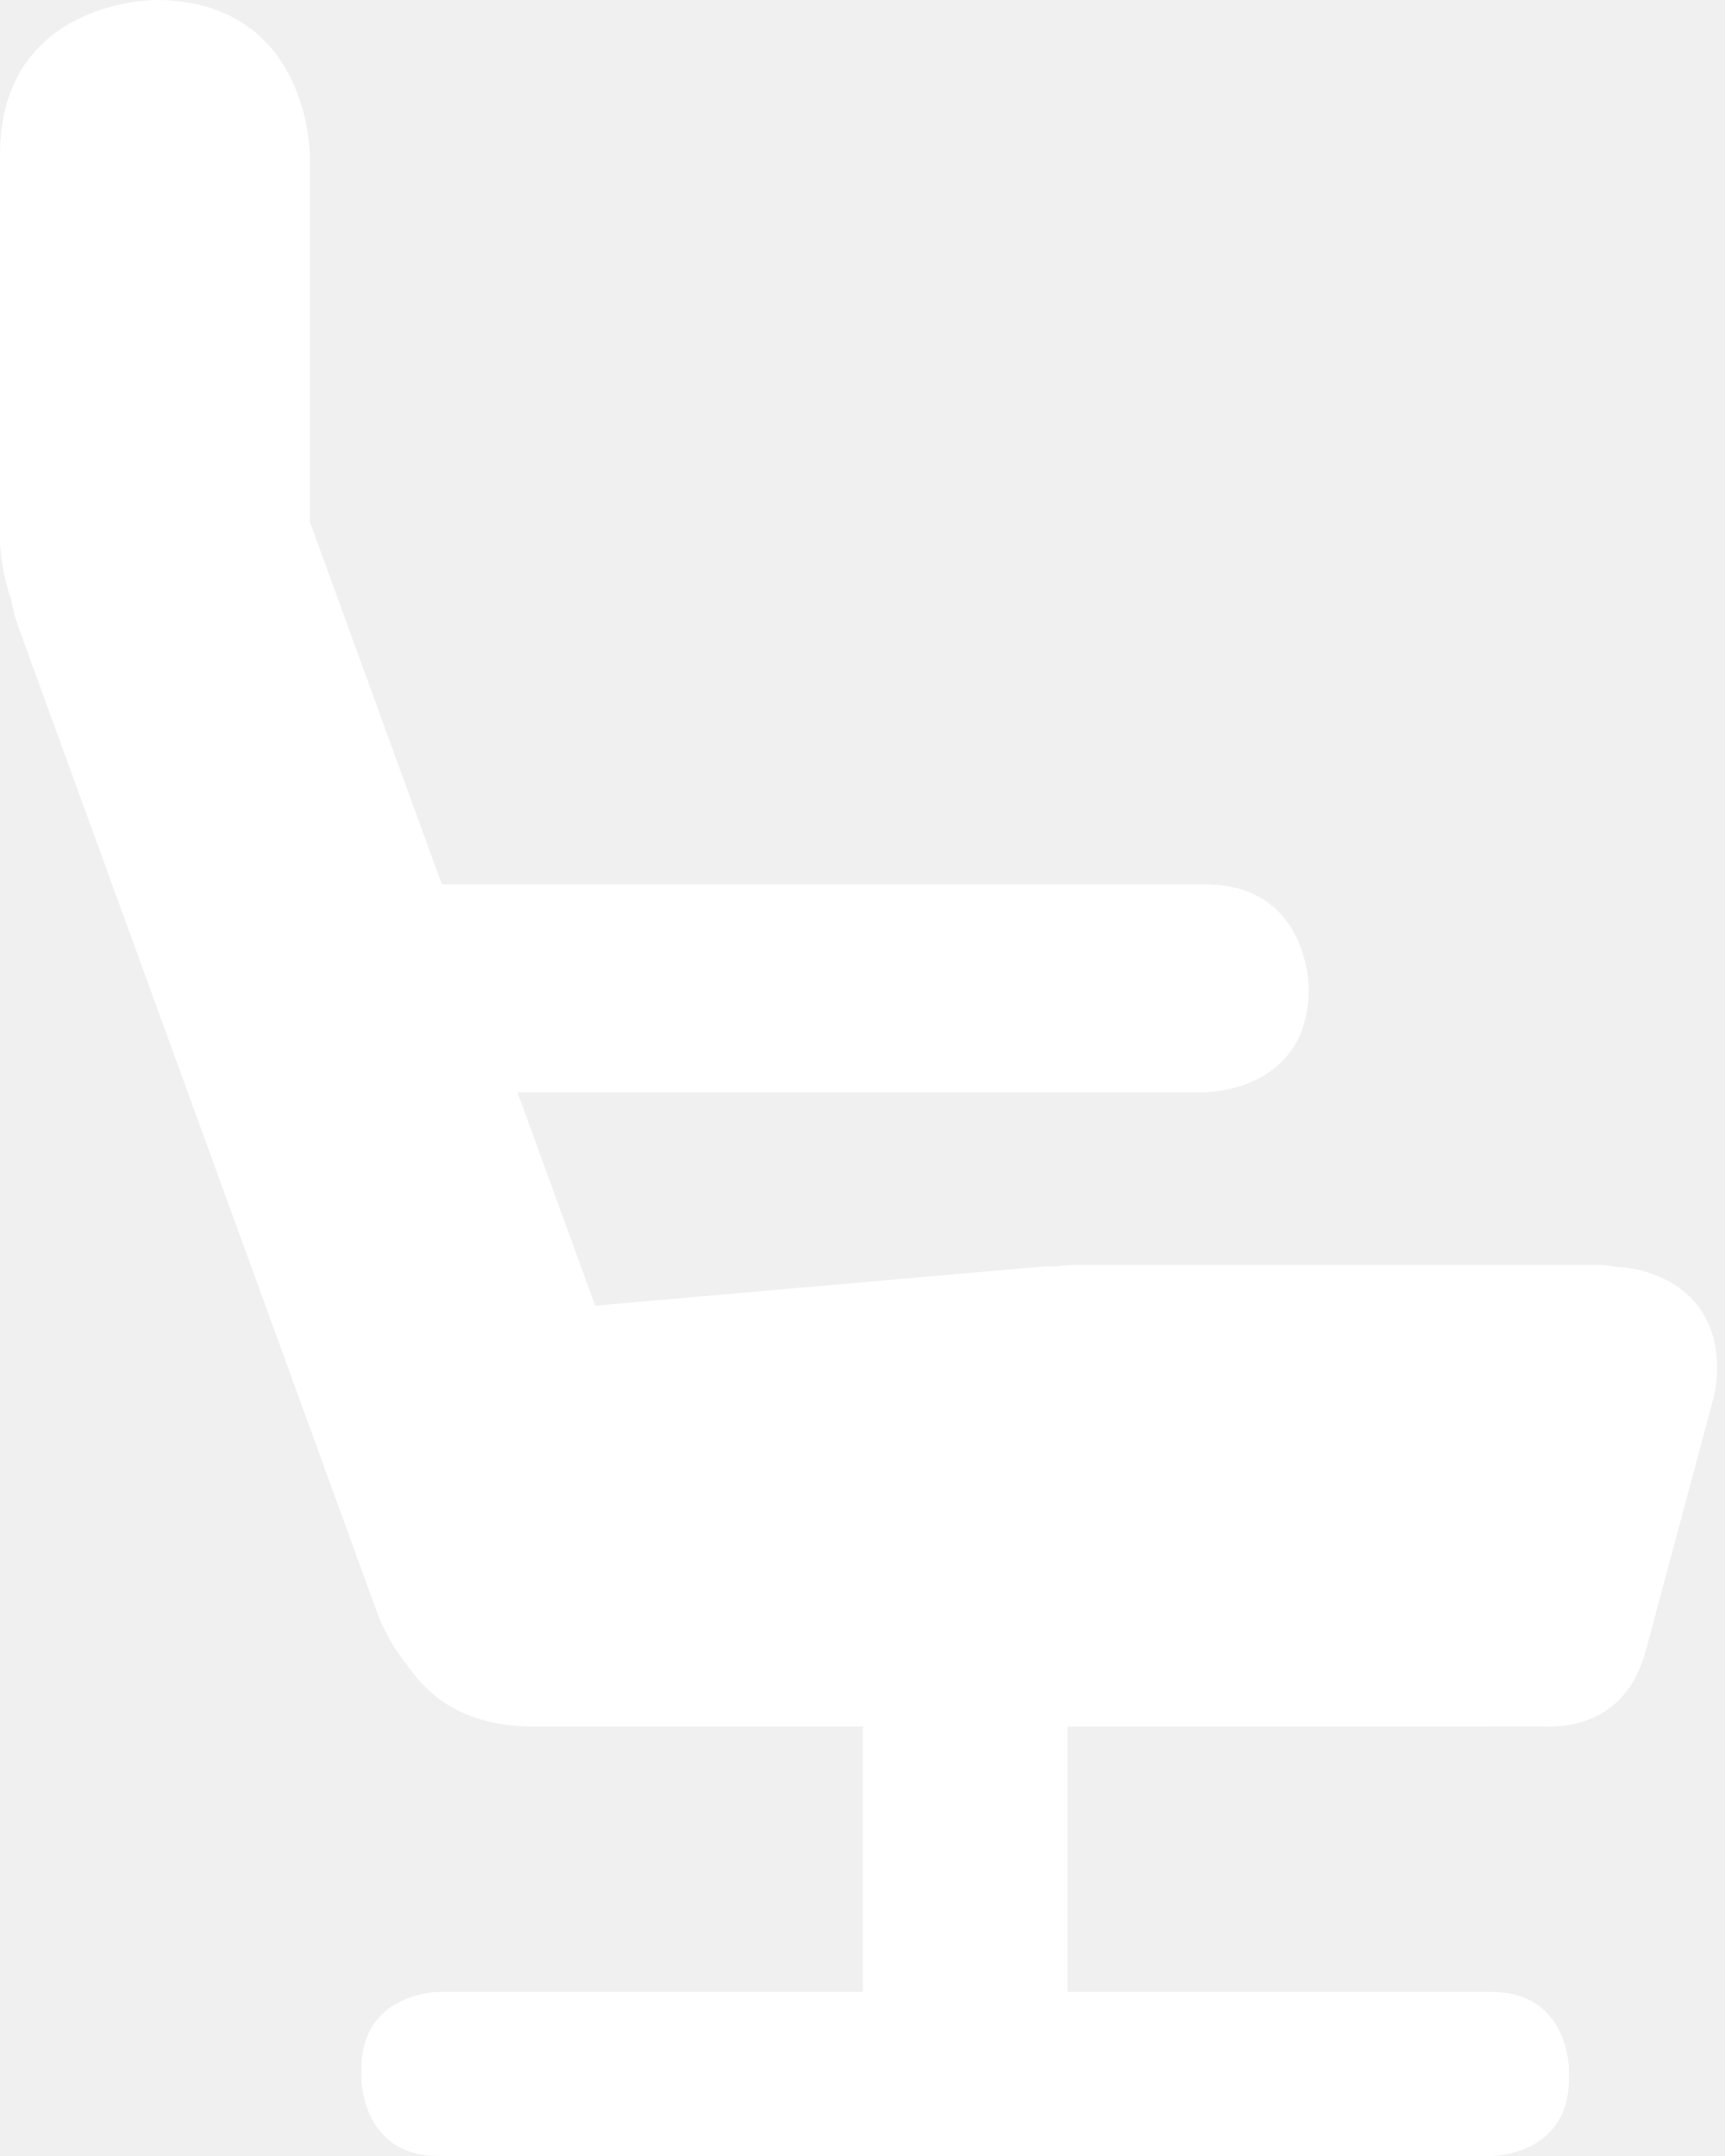
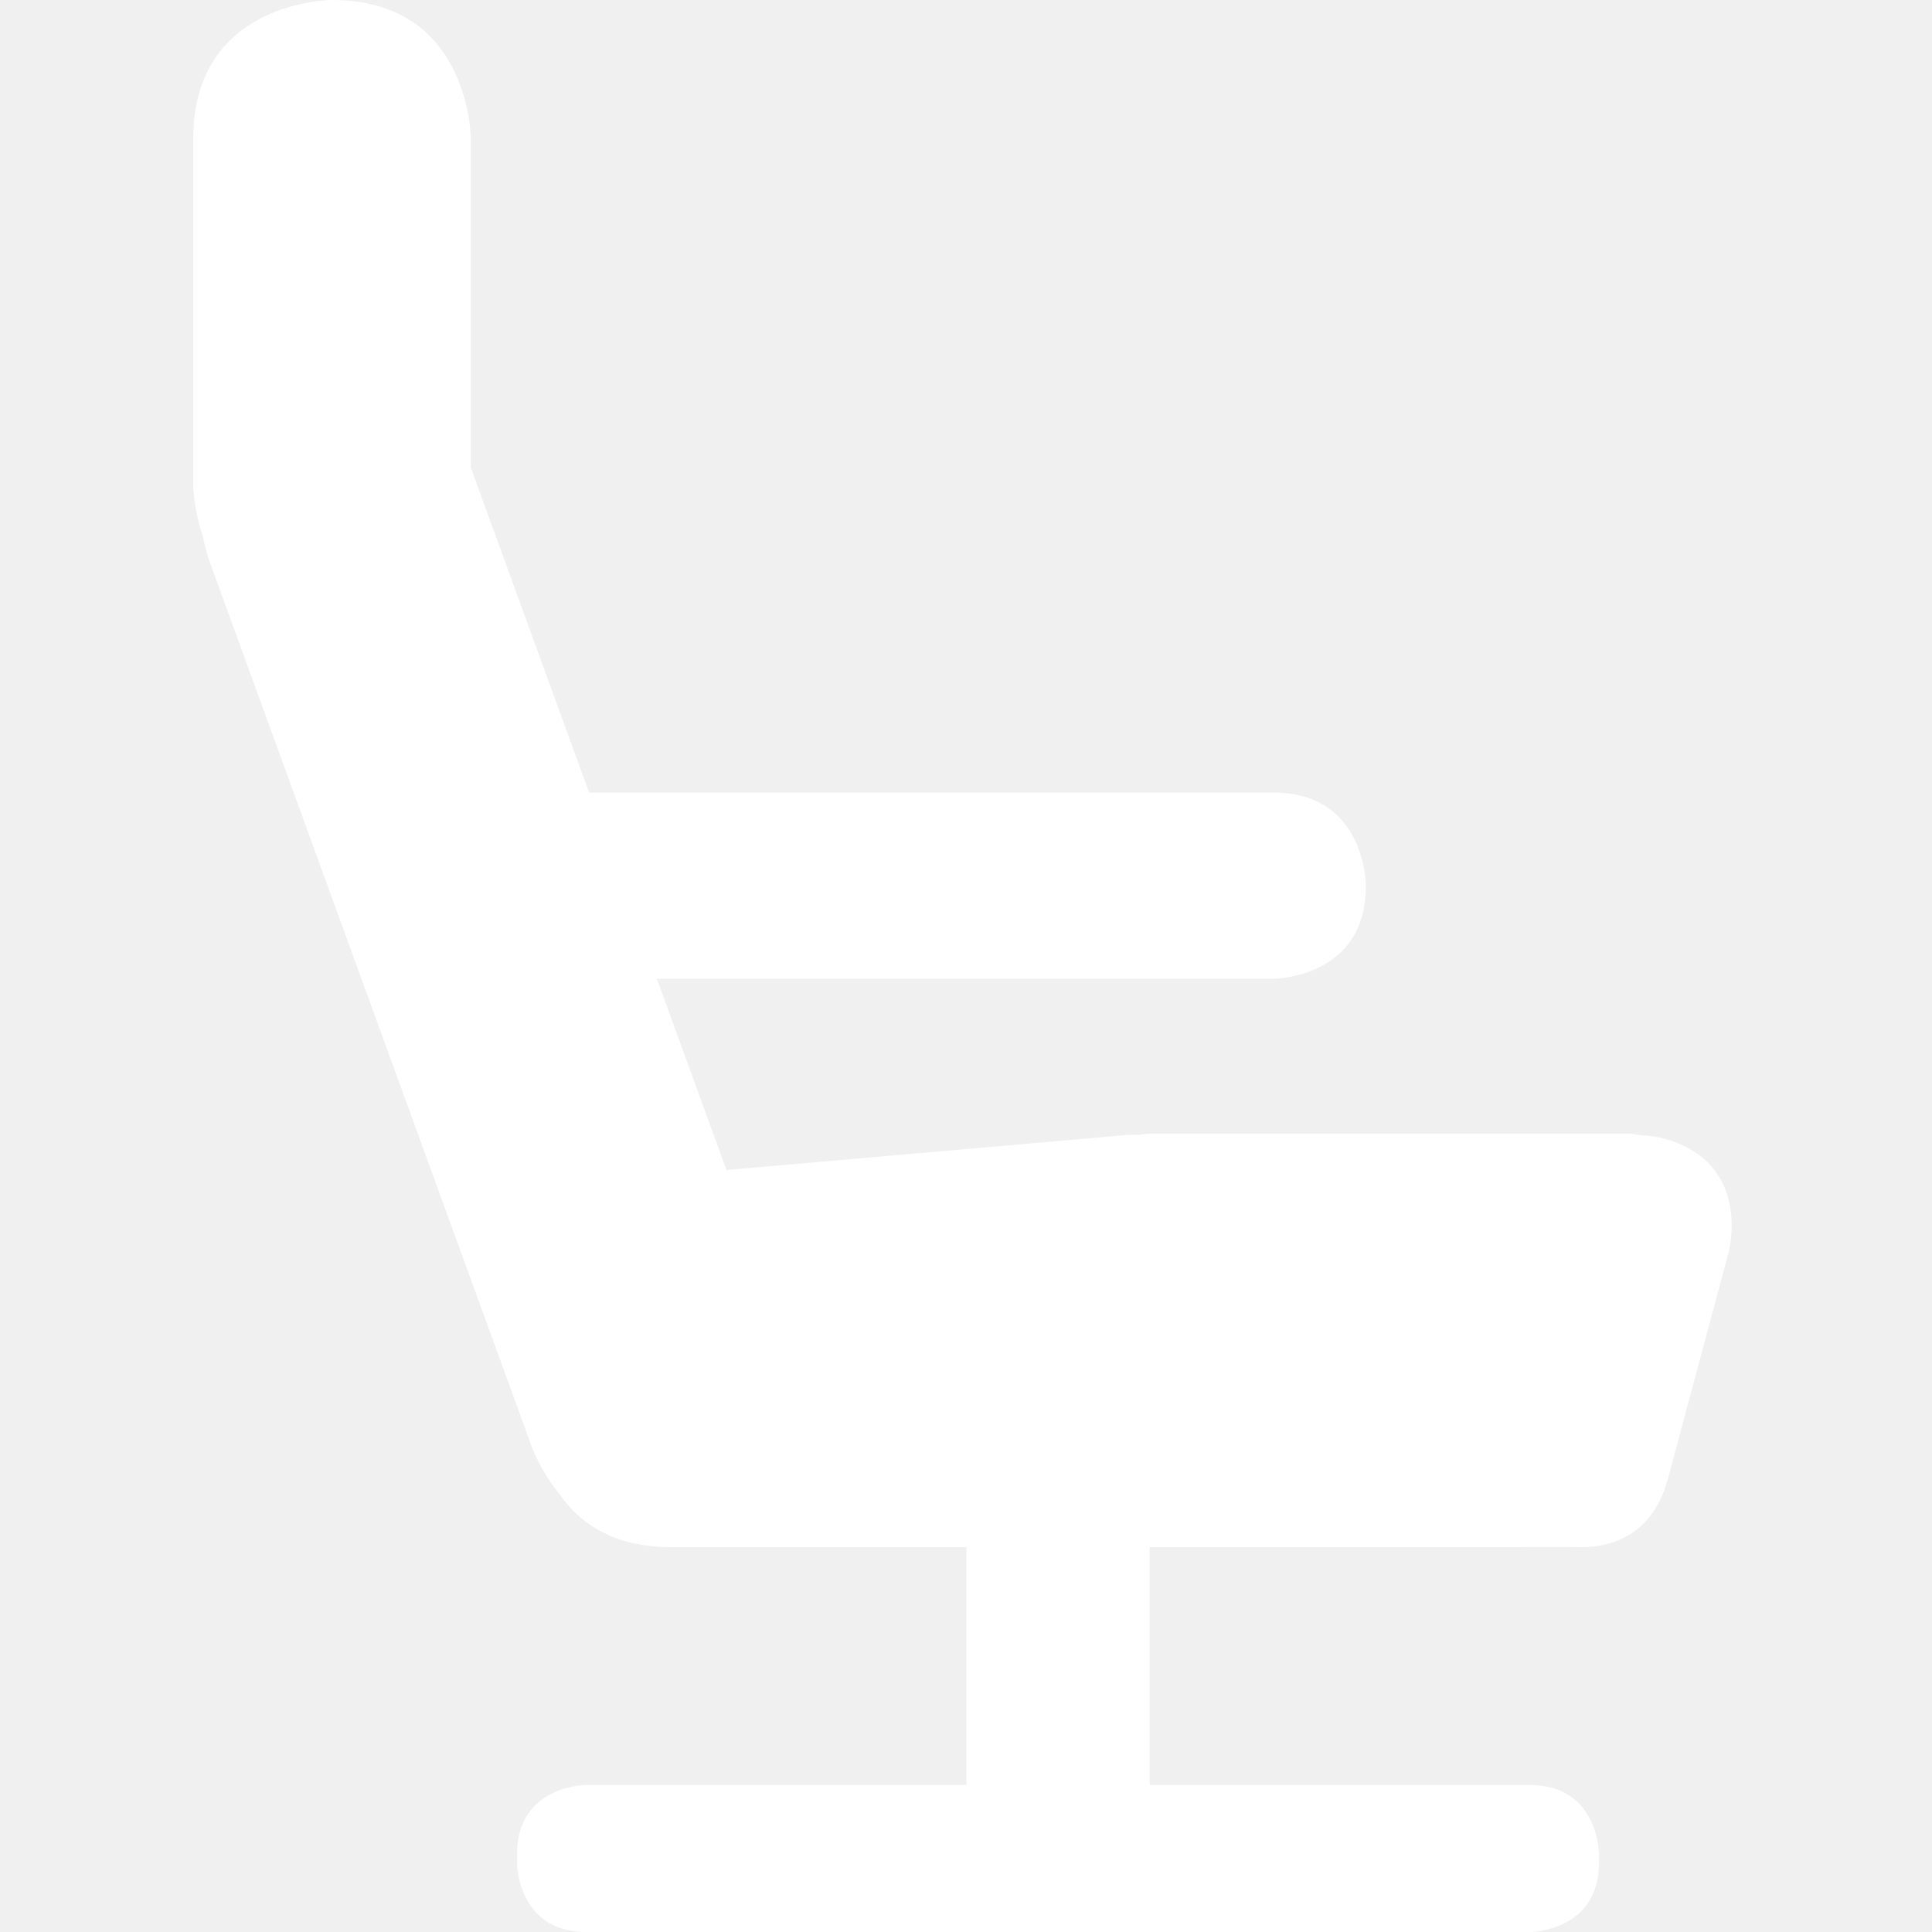
- <svg xmlns="http://www.w3.org/2000/svg" width="40px" height="50px" viewBox="0 0 40 50" version="1.1">
+ <svg xmlns="http://www.w3.org/2000/svg" width="50px" height="50px" viewBox="0 0 50 50" version="1.1">
  <defs />
  <g id="Blank-Slate" stroke="none" stroke-width="1" fill="none" fill-rule="evenodd">
-     <g id="Air-Search" transform="translate(-57, -696)" fill="#FFFFFF">
-       <g id="noun_91605_cc-(1)" transform="translate(57, 696)">
-         <g id="Group">
-           <path d="M38.047,29.462 L38.021,29.455 C38.021,29.455 37.803,29.397 37.483,29.383 C37.364,29.369 37.264,29.336 37.13,29.336 L24.816,29.336 C24.816,29.336 24.676,29.339 24.472,29.371 C24.35,29.366 24.225,29.367 24.091,29.38 L13.801,30.28 L11.999,25.329 L27.952,25.329 C27.952,25.329 30.347,25.329 30.347,22.934 L30.347,22.907 C30.347,22.907 30.347,20.511 27.952,20.511 L10.246,20.511 L7.195,12.13 C7.195,12.13 7.19,12.117 7.184,12.103 L7.184,3.593 C7.184,3.593 7.184,0 3.592,0 C3.592,0 0,0 0,3.593 L0,12.559 C0,12.559 0.004,13.162 0.249,13.872 C0.293,14.101 0.352,14.337 0.444,14.589 L8.784,37.502 C8.784,37.502 8.994,38.067 9.469,38.652 C9.975,39.395 10.847,40.04 12.369,40.04 L20.01,40.04 L20.01,46.195 L10.175,46.195 C10.175,46.195 8.379,46.195 8.379,47.991 L8.379,48.204 C8.379,48.204 8.379,50 10.175,50 L34.587,50 C34.587,50 36.382,50 36.382,48.204 L36.382,47.991 C36.382,47.991 36.382,46.195 34.587,46.195 L24.752,46.195 L24.752,40.04 L34.426,40.04 C34.426,40.04 34.445,40.039 34.475,40.038 L35.76,40.038 C36.481,40.073 37.734,39.886 38.165,38.274 L39.741,32.394 C39.741,32.394 40.361,30.082 38.047,29.462" id="Shape" />
-         </g>
+     <g id="Icons" transform="translate(-371, -101)" fill="#FFFFFF">
+       <g id="seat" transform="translate(371, 101)">
+         <path d="M43.047,29.462 L43.021,29.455 C43.021,29.455 42.803,29.397 42.483,29.383 C42.364,29.369 42.264,29.336 42.13,29.336 L29.816,29.336 C29.816,29.336 29.676,29.339 29.472,29.371 C29.35,29.366 29.225,29.367 29.091,29.38 L18.801,30.28 L16.999,25.329 L32.952,25.329 C32.952,25.329 35.347,25.329 35.347,22.934 L35.347,22.907 C35.347,22.907 35.347,20.511 32.952,20.511 L15.246,20.511 L12.195,12.13 C12.195,12.13 12.19,12.117 12.184,12.103 L12.184,3.593 C12.184,3.593 12.184,0 8.592,0 C8.592,0 5,0 5,3.593 L5,12.559 C5,12.559 5.004,13.162 5.249,13.872 C5.293,14.101 5.352,14.337 5.444,14.589 L13.784,37.502 C13.784,37.502 13.994,38.067 14.469,38.652 C14.975,39.395 15.847,40.04 17.369,40.04 L25.01,40.04 L25.01,46.195 L15.175,46.195 C15.175,46.195 13.379,46.195 13.379,47.991 L13.379,48.204 C13.379,48.204 13.379,50 15.175,50 L39.587,50 C39.587,50 41.382,50 41.382,48.204 L41.382,47.991 C41.382,47.991 41.382,46.195 39.587,46.195 L29.752,46.195 L29.752,40.04 L39.426,40.04 C39.426,40.04 39.445,40.039 39.475,40.038 L40.76,40.038 C41.481,40.073 42.734,39.886 43.165,38.274 L44.741,32.394 C44.741,32.394 45.361,30.082 43.047,29.462" id="Shape" />
      </g>
    </g>
  </g>
</svg>
